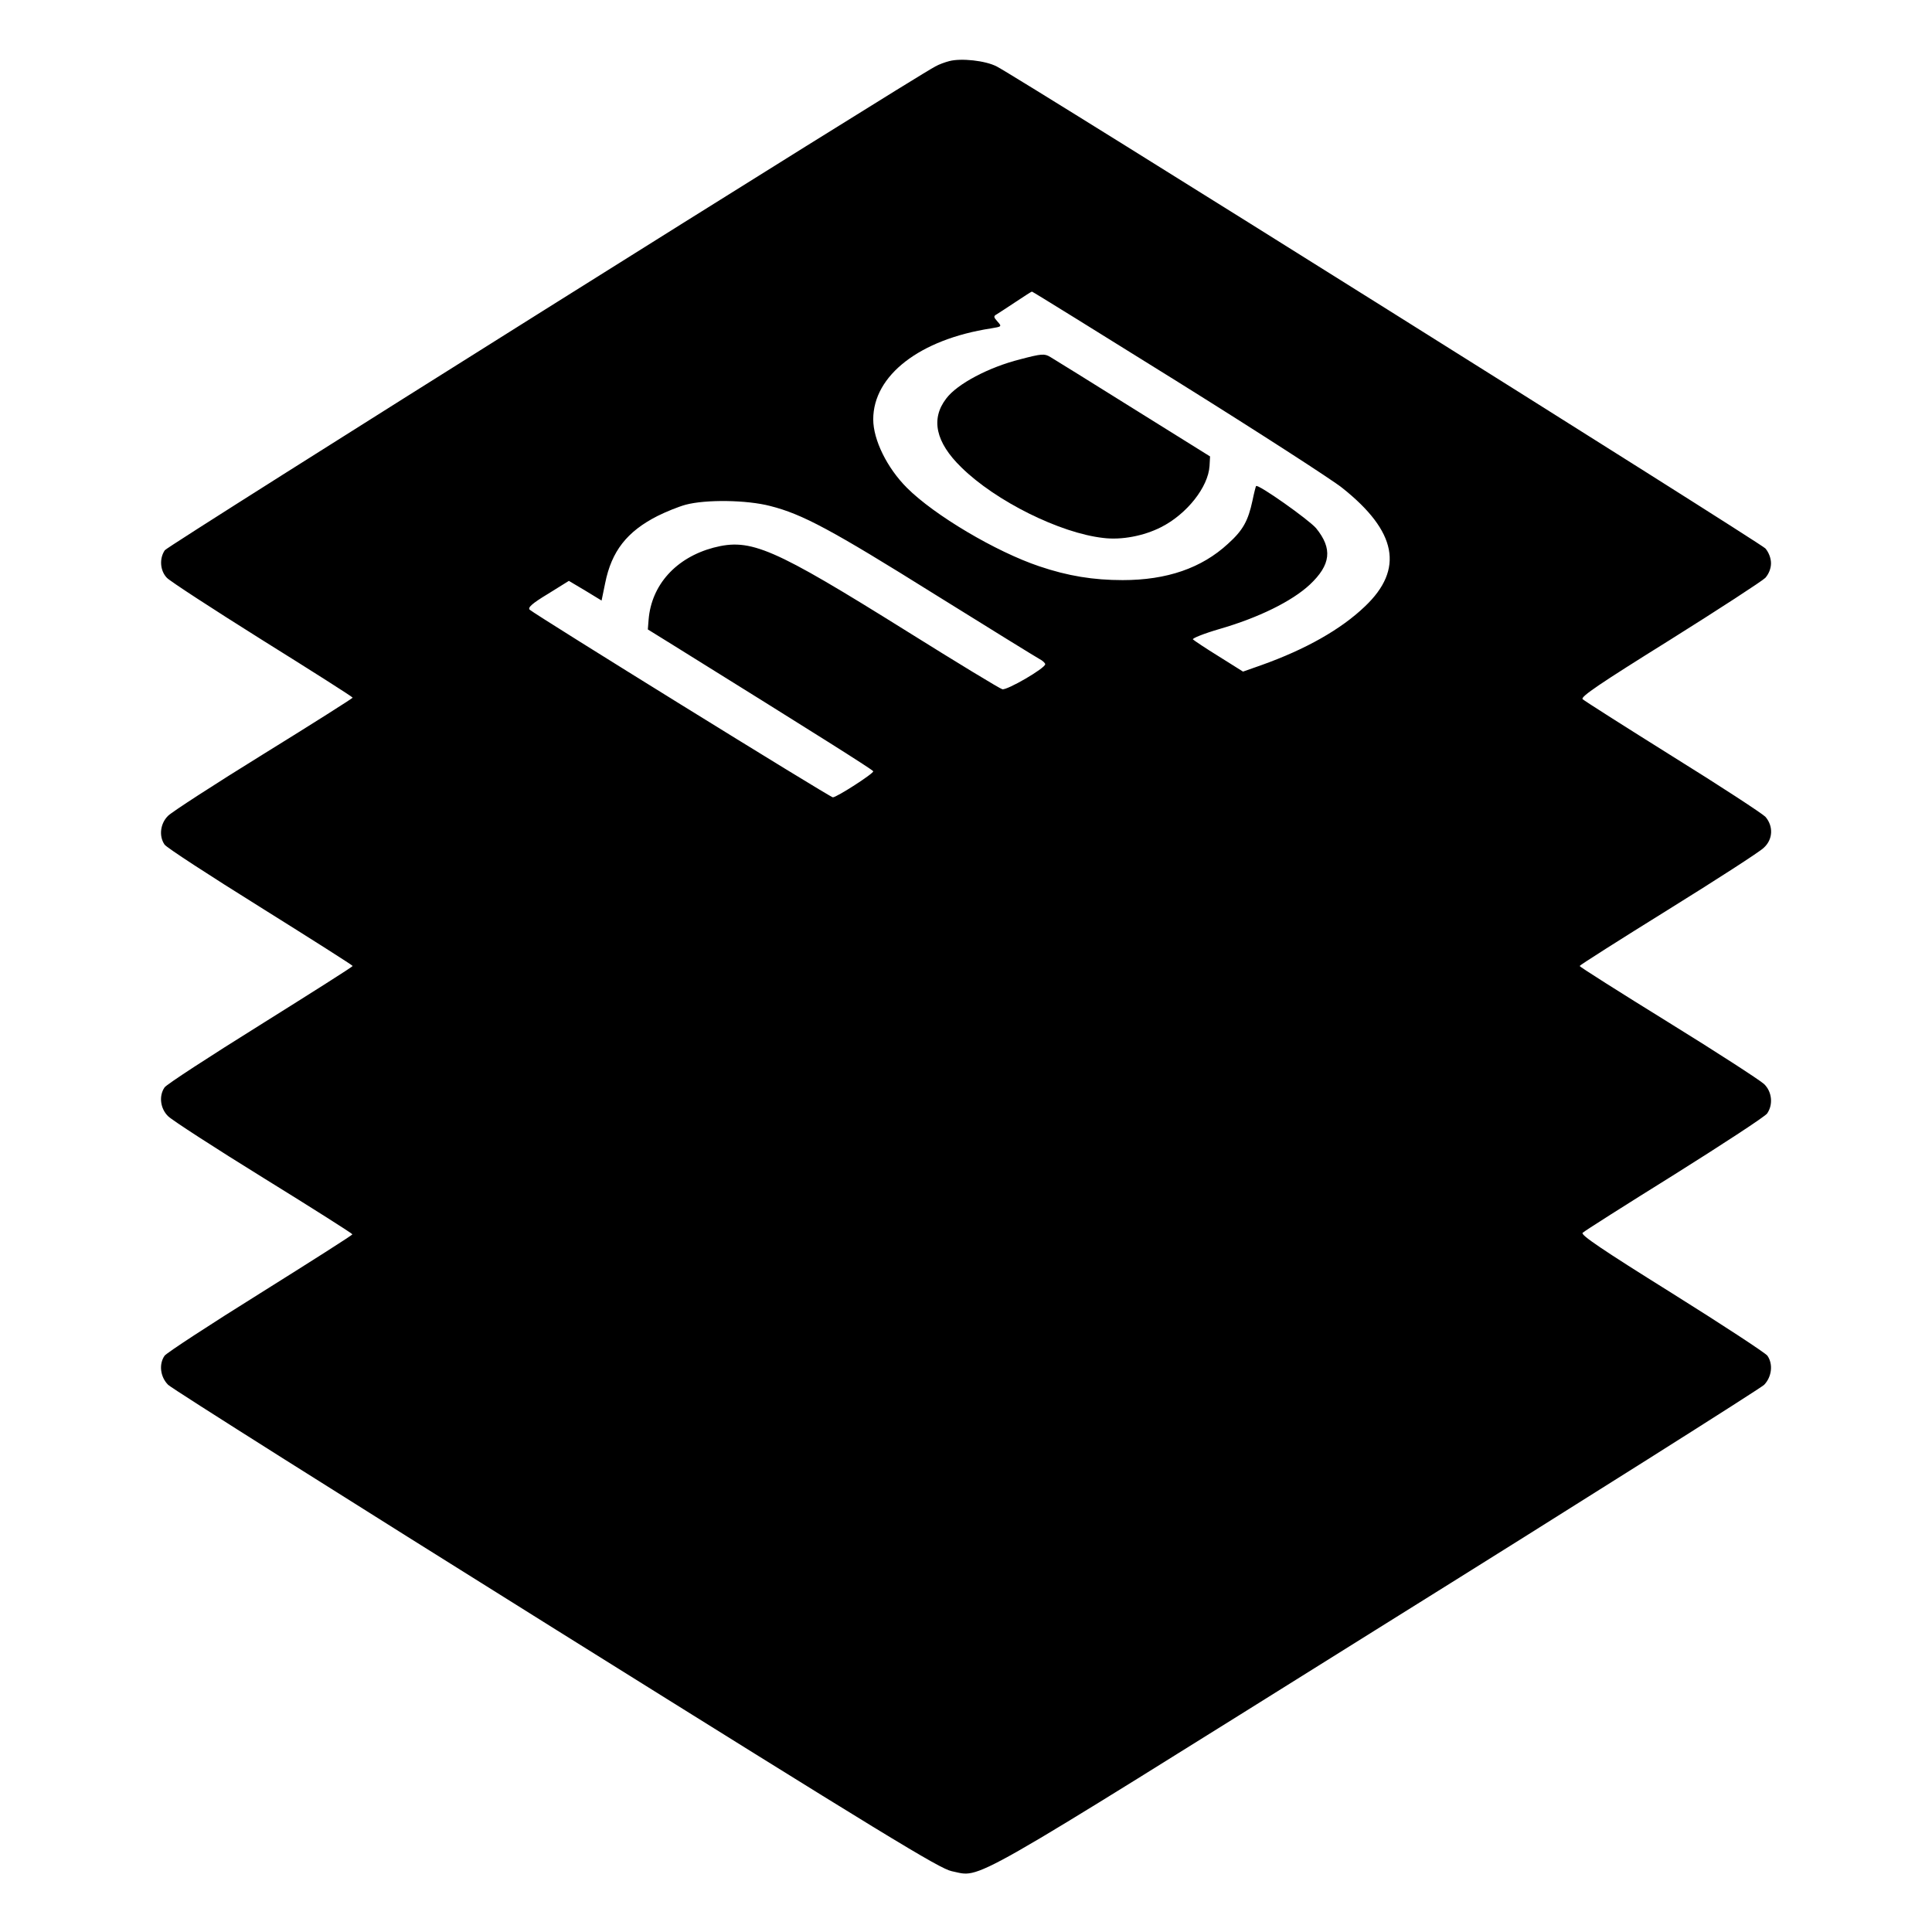
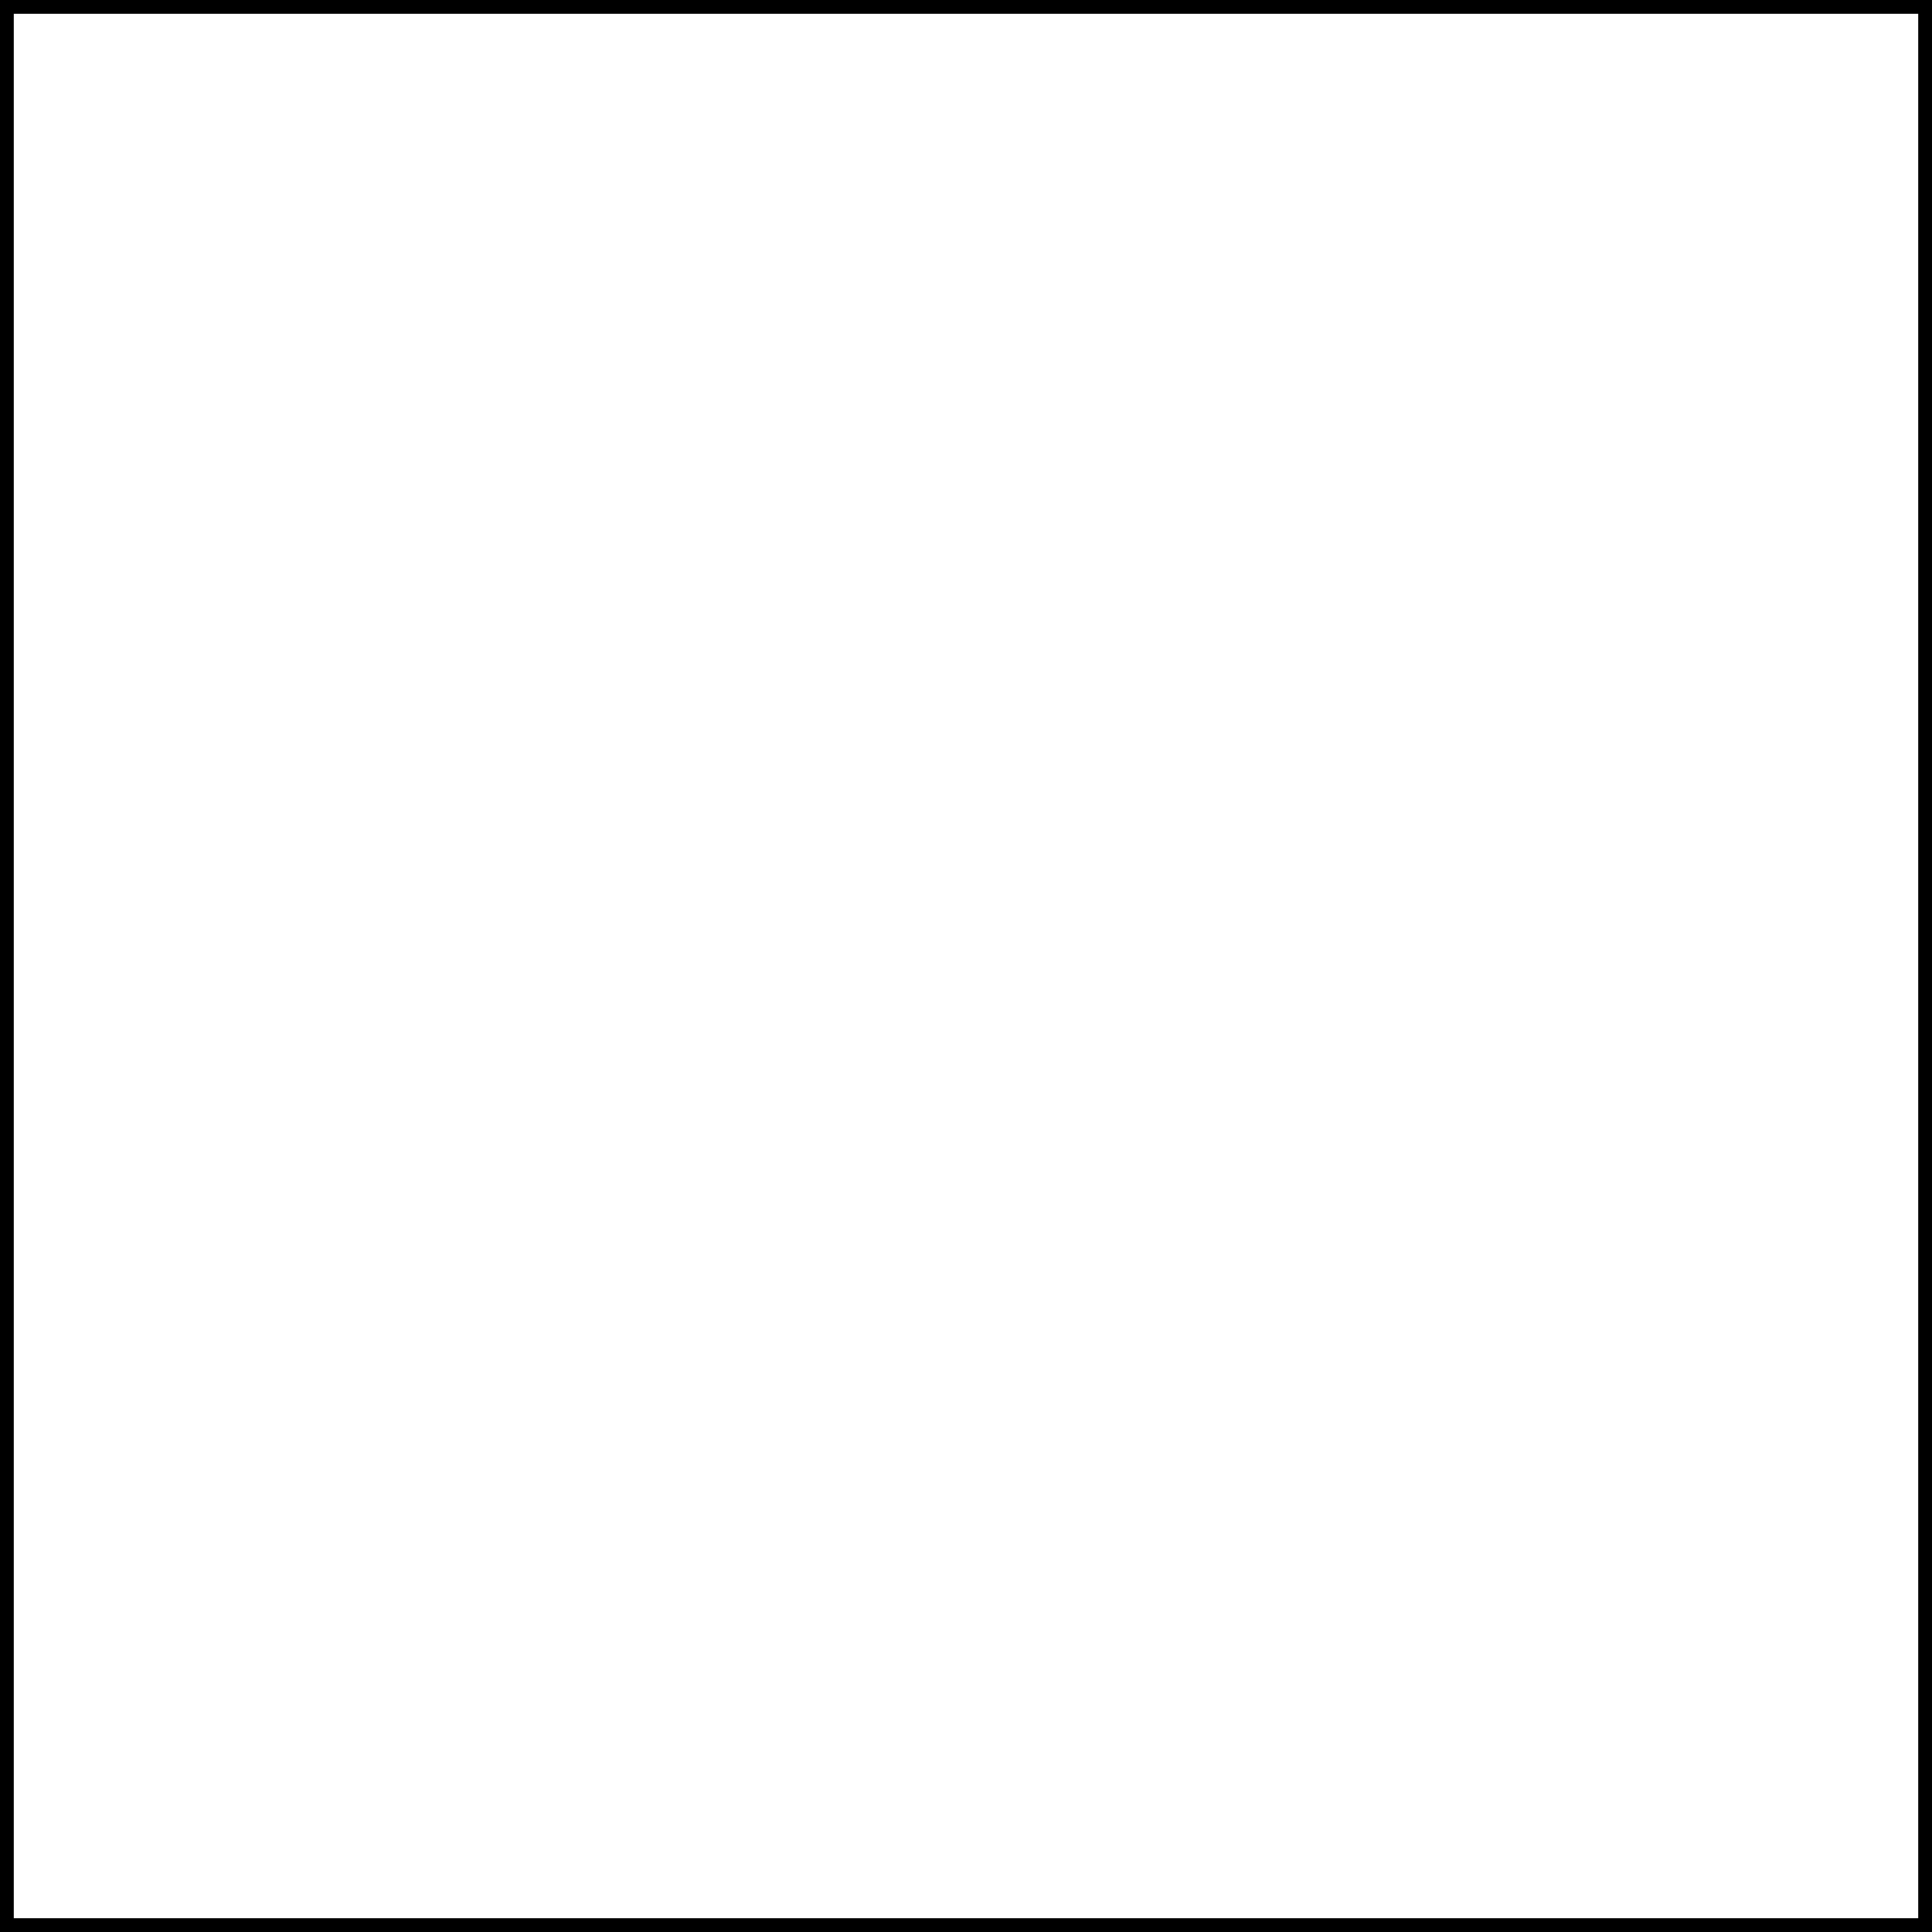
- <svg xmlns="http://www.w3.org/2000/svg" version="1.0" width="756pt" height="756pt" viewBox="0 0 756 756" preserveAspectRatio="xMidYMid meet">
-   <g transform="translate(0,756) scale(0.1,-0.1)" fill="#000000" stroke="none">
-     <path d="M3715 7321 c-16 -4 -41 -13 -55 -21 -92 -48 -3003 -1875 -3015 -1893 -22 -32 -19 -80 8 -108 12 -13 181 -123 374 -244 194 -121 353 -222 353 -225 -1 -3 -157 -102 -348 -220 -191 -118 -359 -227 -374 -242 -31 -30 -37 -80 -14 -113 7 -11 176 -121 375 -245 198 -124 361 -227 361 -230 0 -3 -163 -106 -361 -230 -199 -124 -368 -234 -375 -245 -23 -33 -17 -83 14 -113 15 -15 183 -124 374 -242 191 -118 347 -217 347 -220 0 -3 -162 -106 -360 -230 -199 -124 -367 -234 -375 -245 -23 -33 -17 -83 14 -114 15 -15 698 -446 1519 -959 1287 -804 1499 -934 1547 -944 120 -24 24 -78 1659 944 821 512 1504 944 1520 959 30 31 36 81 13 114 -8 11 -176 121 -374 245 -274 171 -358 228 -349 236 7 7 168 109 359 228 191 120 355 227 363 239 24 35 19 85 -12 115 -16 15 -184 124 -375 242 -191 118 -347 217 -347 220 0 3 156 102 346 220 190 118 359 227 374 242 37 33 39 85 7 122 -13 13 -176 120 -363 236 -187 117 -346 218 -352 224 -10 9 69 62 340 231 193 121 362 231 375 244 13 15 22 36 22 57 0 20 -9 43 -22 58 -21 23 -2921 1842 -3008 1886 -44 23 -139 33 -185 21z m895 -1256 c314 -196 602 -382 642 -414 214 -170 243 -318 89 -464 -94 -90 -232 -168 -406 -230 l-71 -25 -94 59 c-52 32 -98 63 -102 67 -4 4 43 23 105 41 152 44 282 108 352 173 83 78 90 141 25 221 -28 33 -227 174 -235 165 -1 -1 -8 -27 -14 -57 -17 -79 -37 -116 -96 -169 -103 -95 -239 -142 -412 -142 -114 0 -214 16 -326 54 -170 57 -411 200 -518 307 -78 78 -132 188 -132 268 0 172 182 313 461 356 42 7 43 7 25 27 -15 17 -16 21 -3 28 8 5 42 27 75 49 33 22 61 40 63 40 1 1 259 -159 572 -354z m-1596 -485 c126 -32 238 -92 646 -347 212 -132 395 -245 408 -252 12 -6 22 -16 22 -20 0 -16 -150 -103 -168 -98 -9 2 -177 104 -372 226 -527 329 -612 366 -758 328 -146 -39 -243 -145 -254 -282 l-3 -38 100 -62 c566 -352 780 -487 782 -493 3 -8 -143 -102 -158 -102 -11 0 -1164 714 -1186 734 -9 8 8 24 71 62 l82 51 64 -38 64 -39 14 68 c25 125 85 202 205 263 32 16 81 36 110 44 79 21 239 19 331 -5z" />
-     <path d="M3992 6154 c-123 -31 -246 -96 -289 -153 -62 -80 -42 -172 59 -270 134 -132 386 -257 555 -276 72 -9 159 8 226 42 101 51 185 157 190 240 l2 37 -300 187 c-165 103 -311 194 -325 202 -23 14 -34 13 -118 -9z" />
+ <svg xmlns="http://www.w3.org/2000/svg" version="1.0" width="422pt" height="422pt" viewBox="0 0 422 422" preserveAspectRatio="xMidYMid meet">
+   <g transform="translate(0,422) scale(0.1,-0.1)" fill="#000000" stroke="none">
+     <path d="M0 2110 l0 -2110 2110 0 2110 0 0 2110 0 2110 -2110 0 -2110 0 0 -2110z m4190 0 l0 -2080 -2080 0 -2080 0 0 2080 0 2080 2080 0 2080 0 0 -2080z" />
  </g>
</svg>
